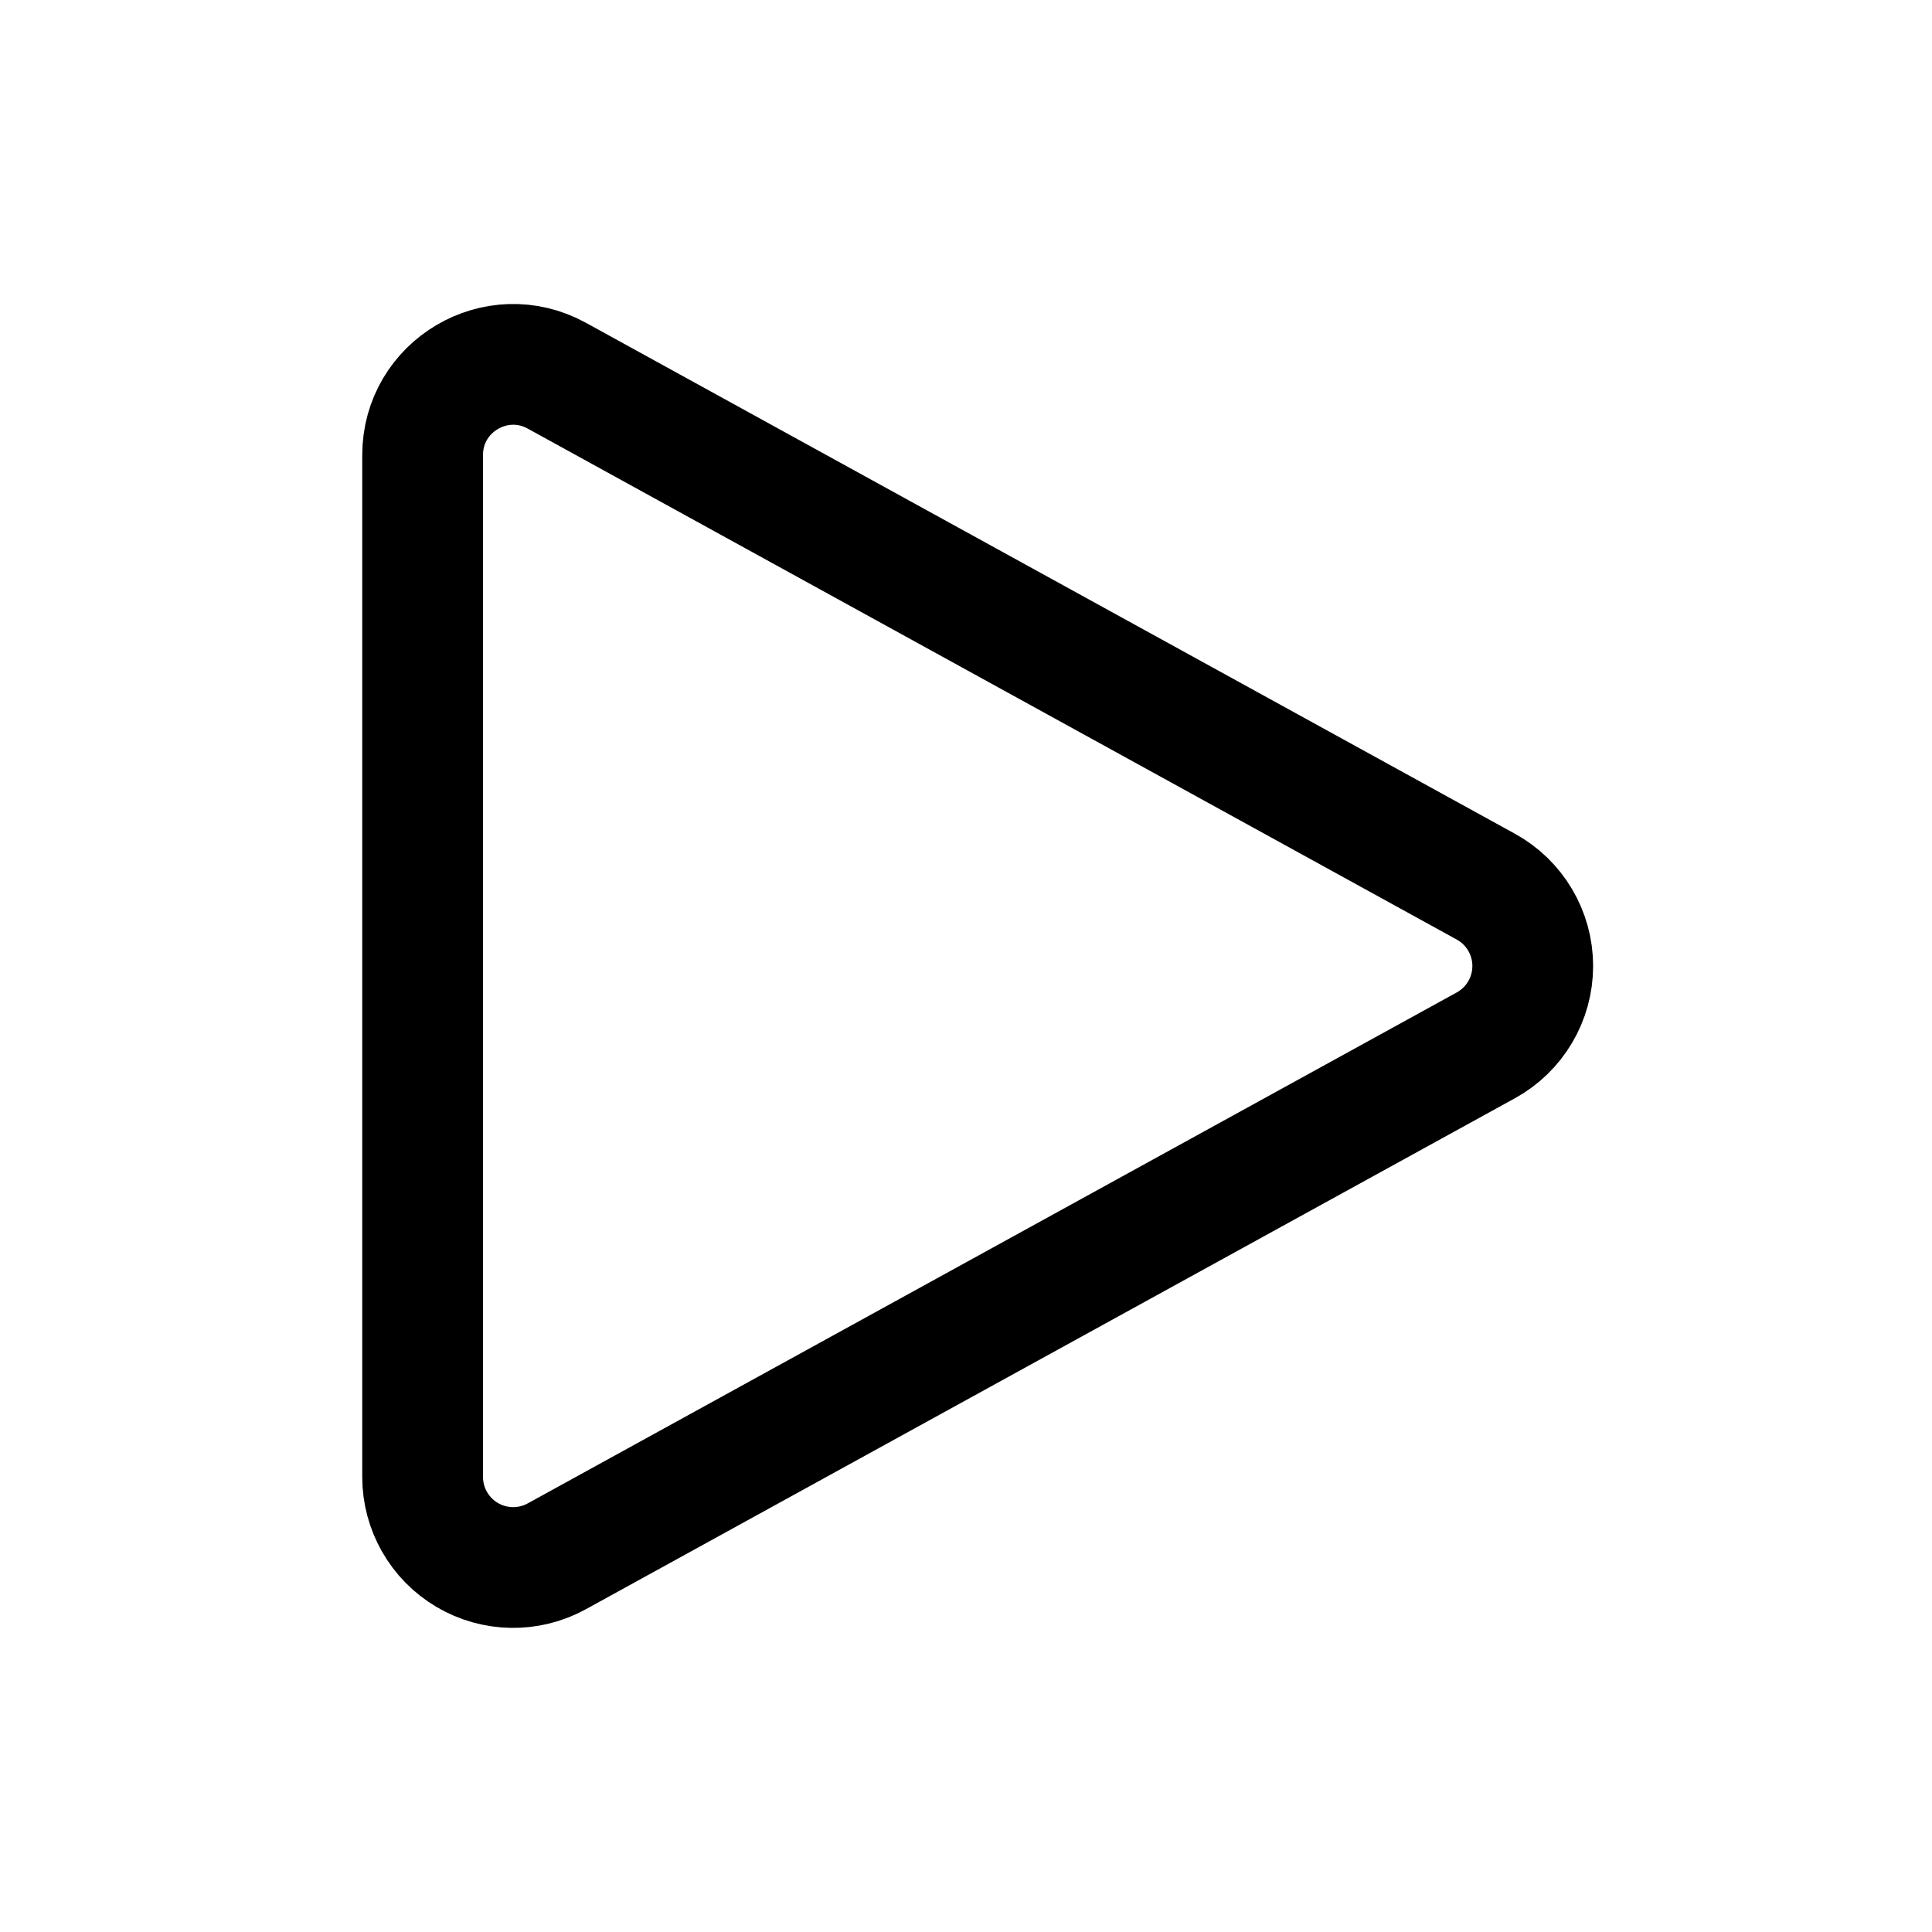
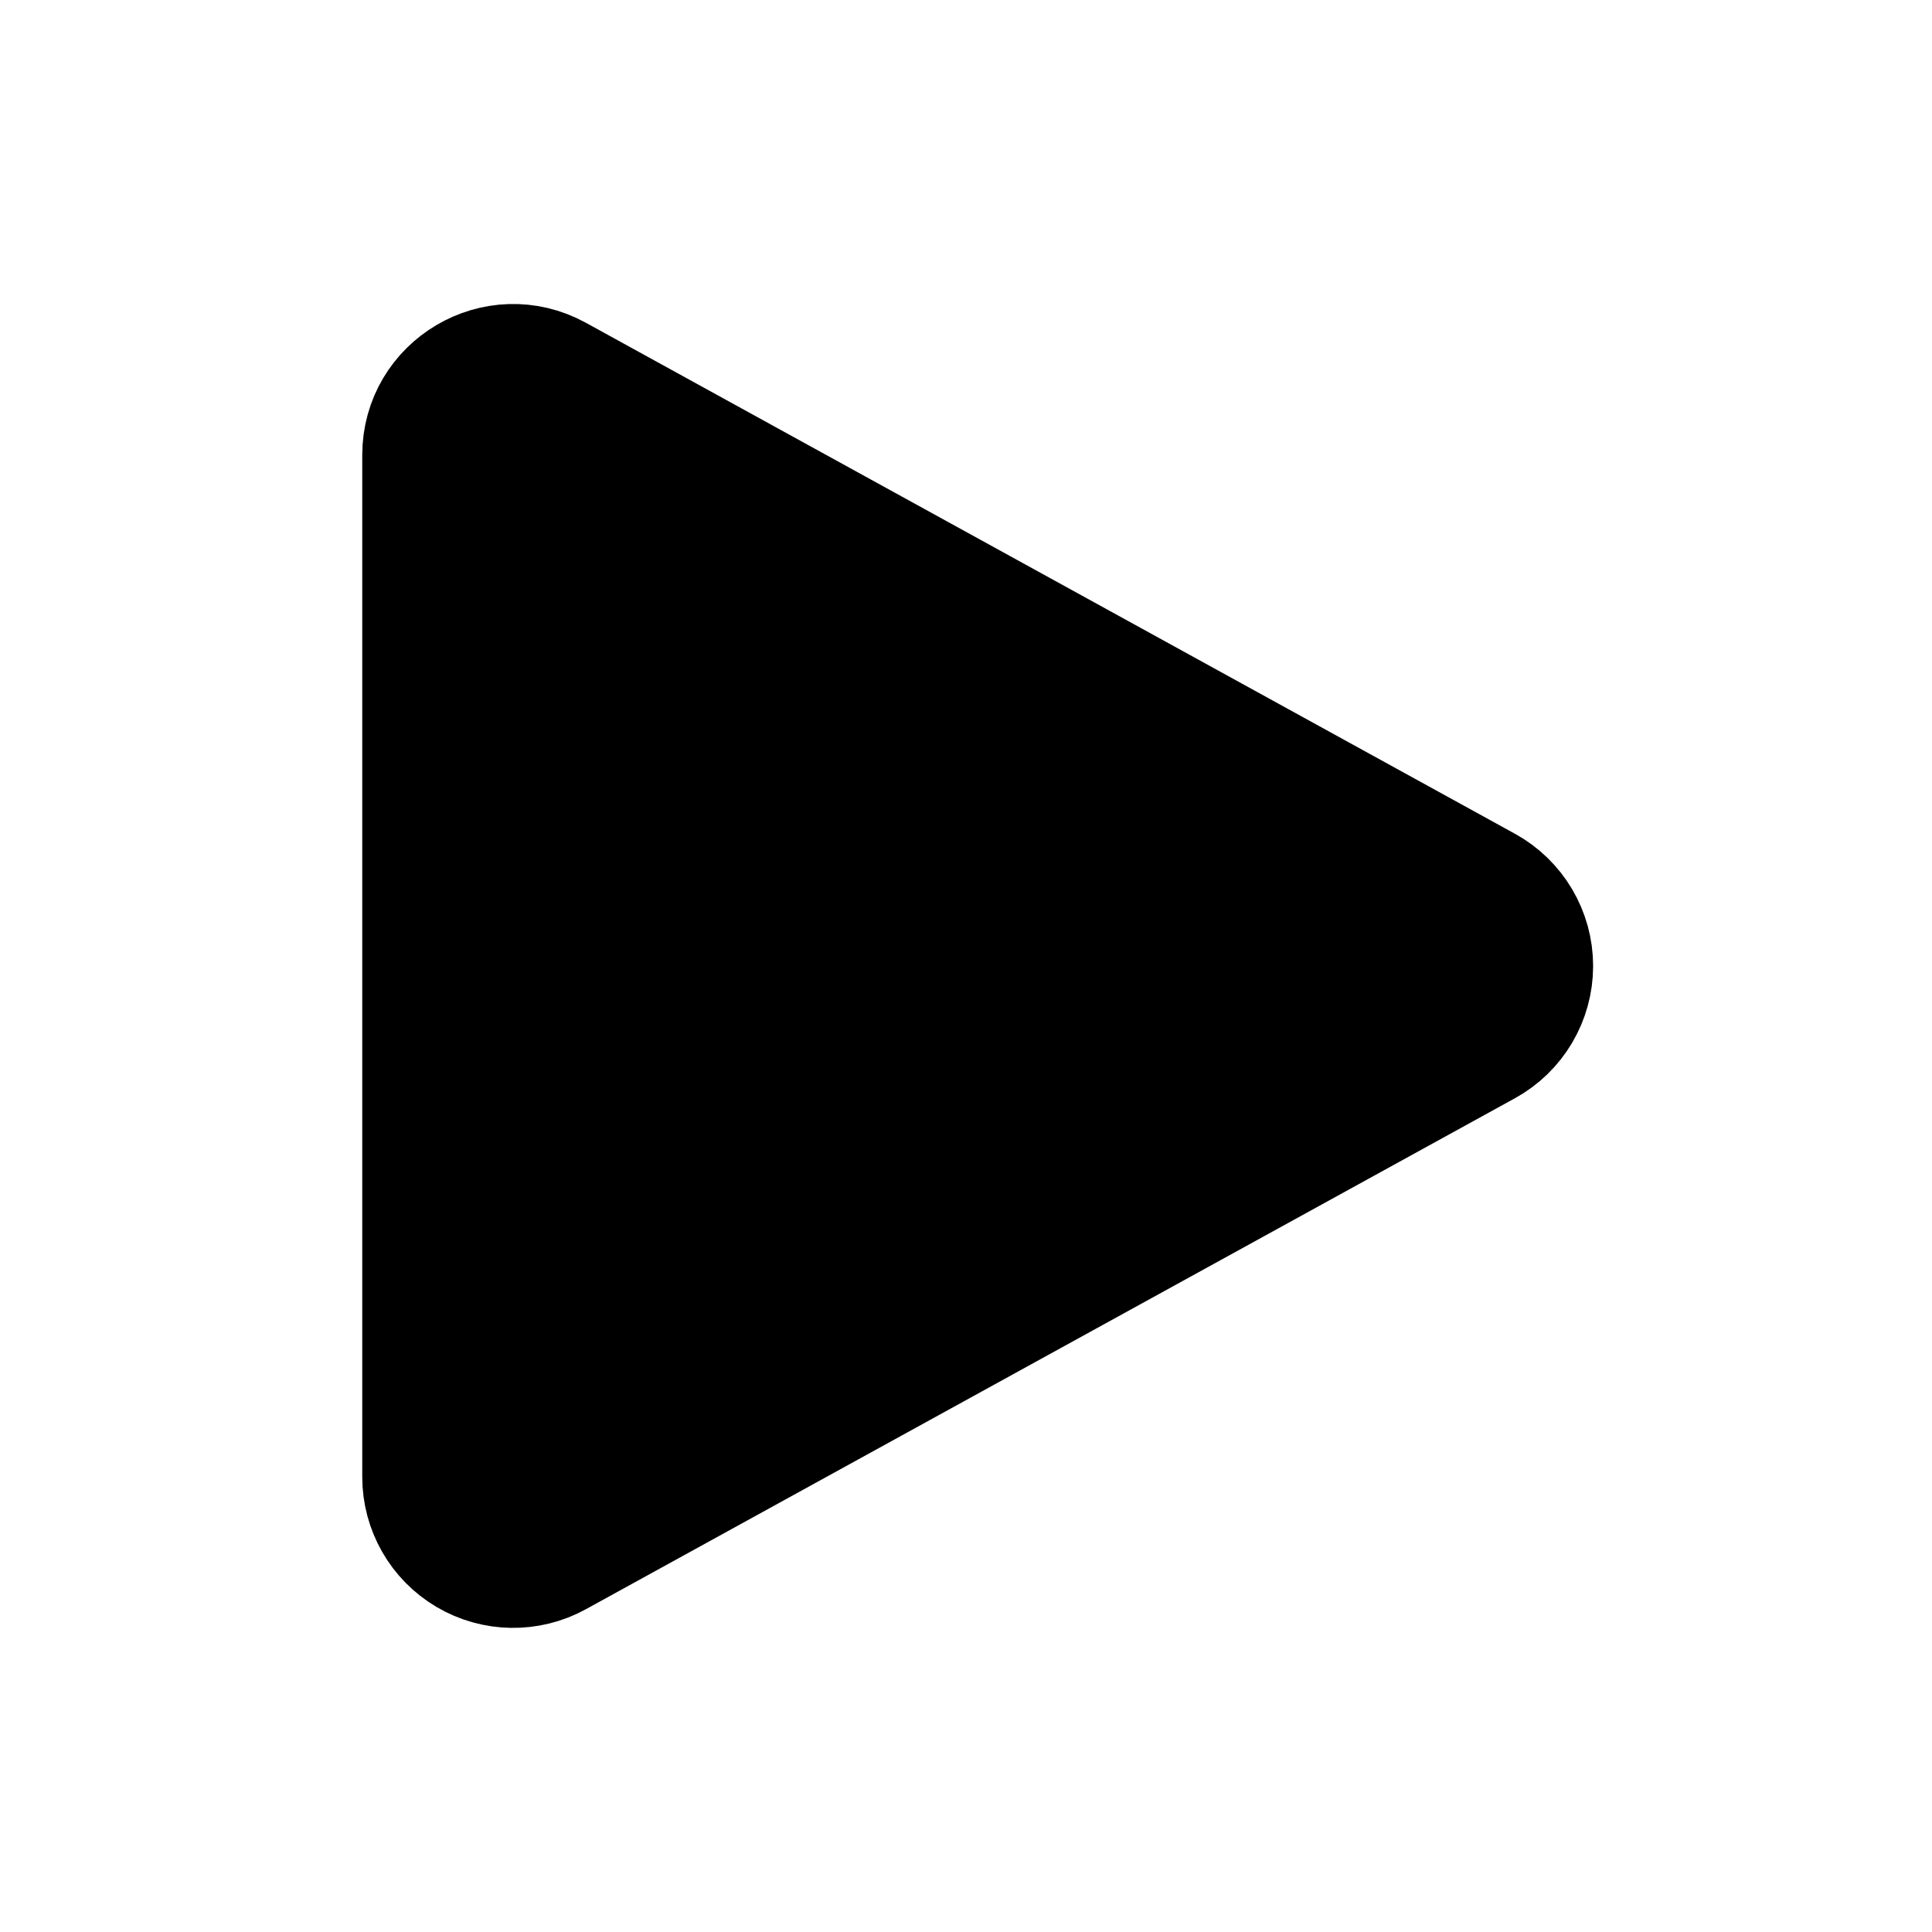
- <svg xmlns="http://www.w3.org/2000/svg" fill="none" viewBox="0 0 24 24" stroke-width="1.5" stroke="currentColor" class="size-6">
+ <svg xmlns="http://www.w3.org/2000/svg" viewBox="0 0 24 24" stroke-width="1.5" stroke="currentColor" class="size-6">
  <path stroke-linecap="round" stroke-linejoin="round" d="M5.25 5.653c0-.856.917-1.398 1.667-.986l11.54 6.347a1.125 1.125 0 0 1 0 1.972l-11.54 6.347a1.125 1.125 0 0 1-1.667-.986V5.653Z" />
</svg>
